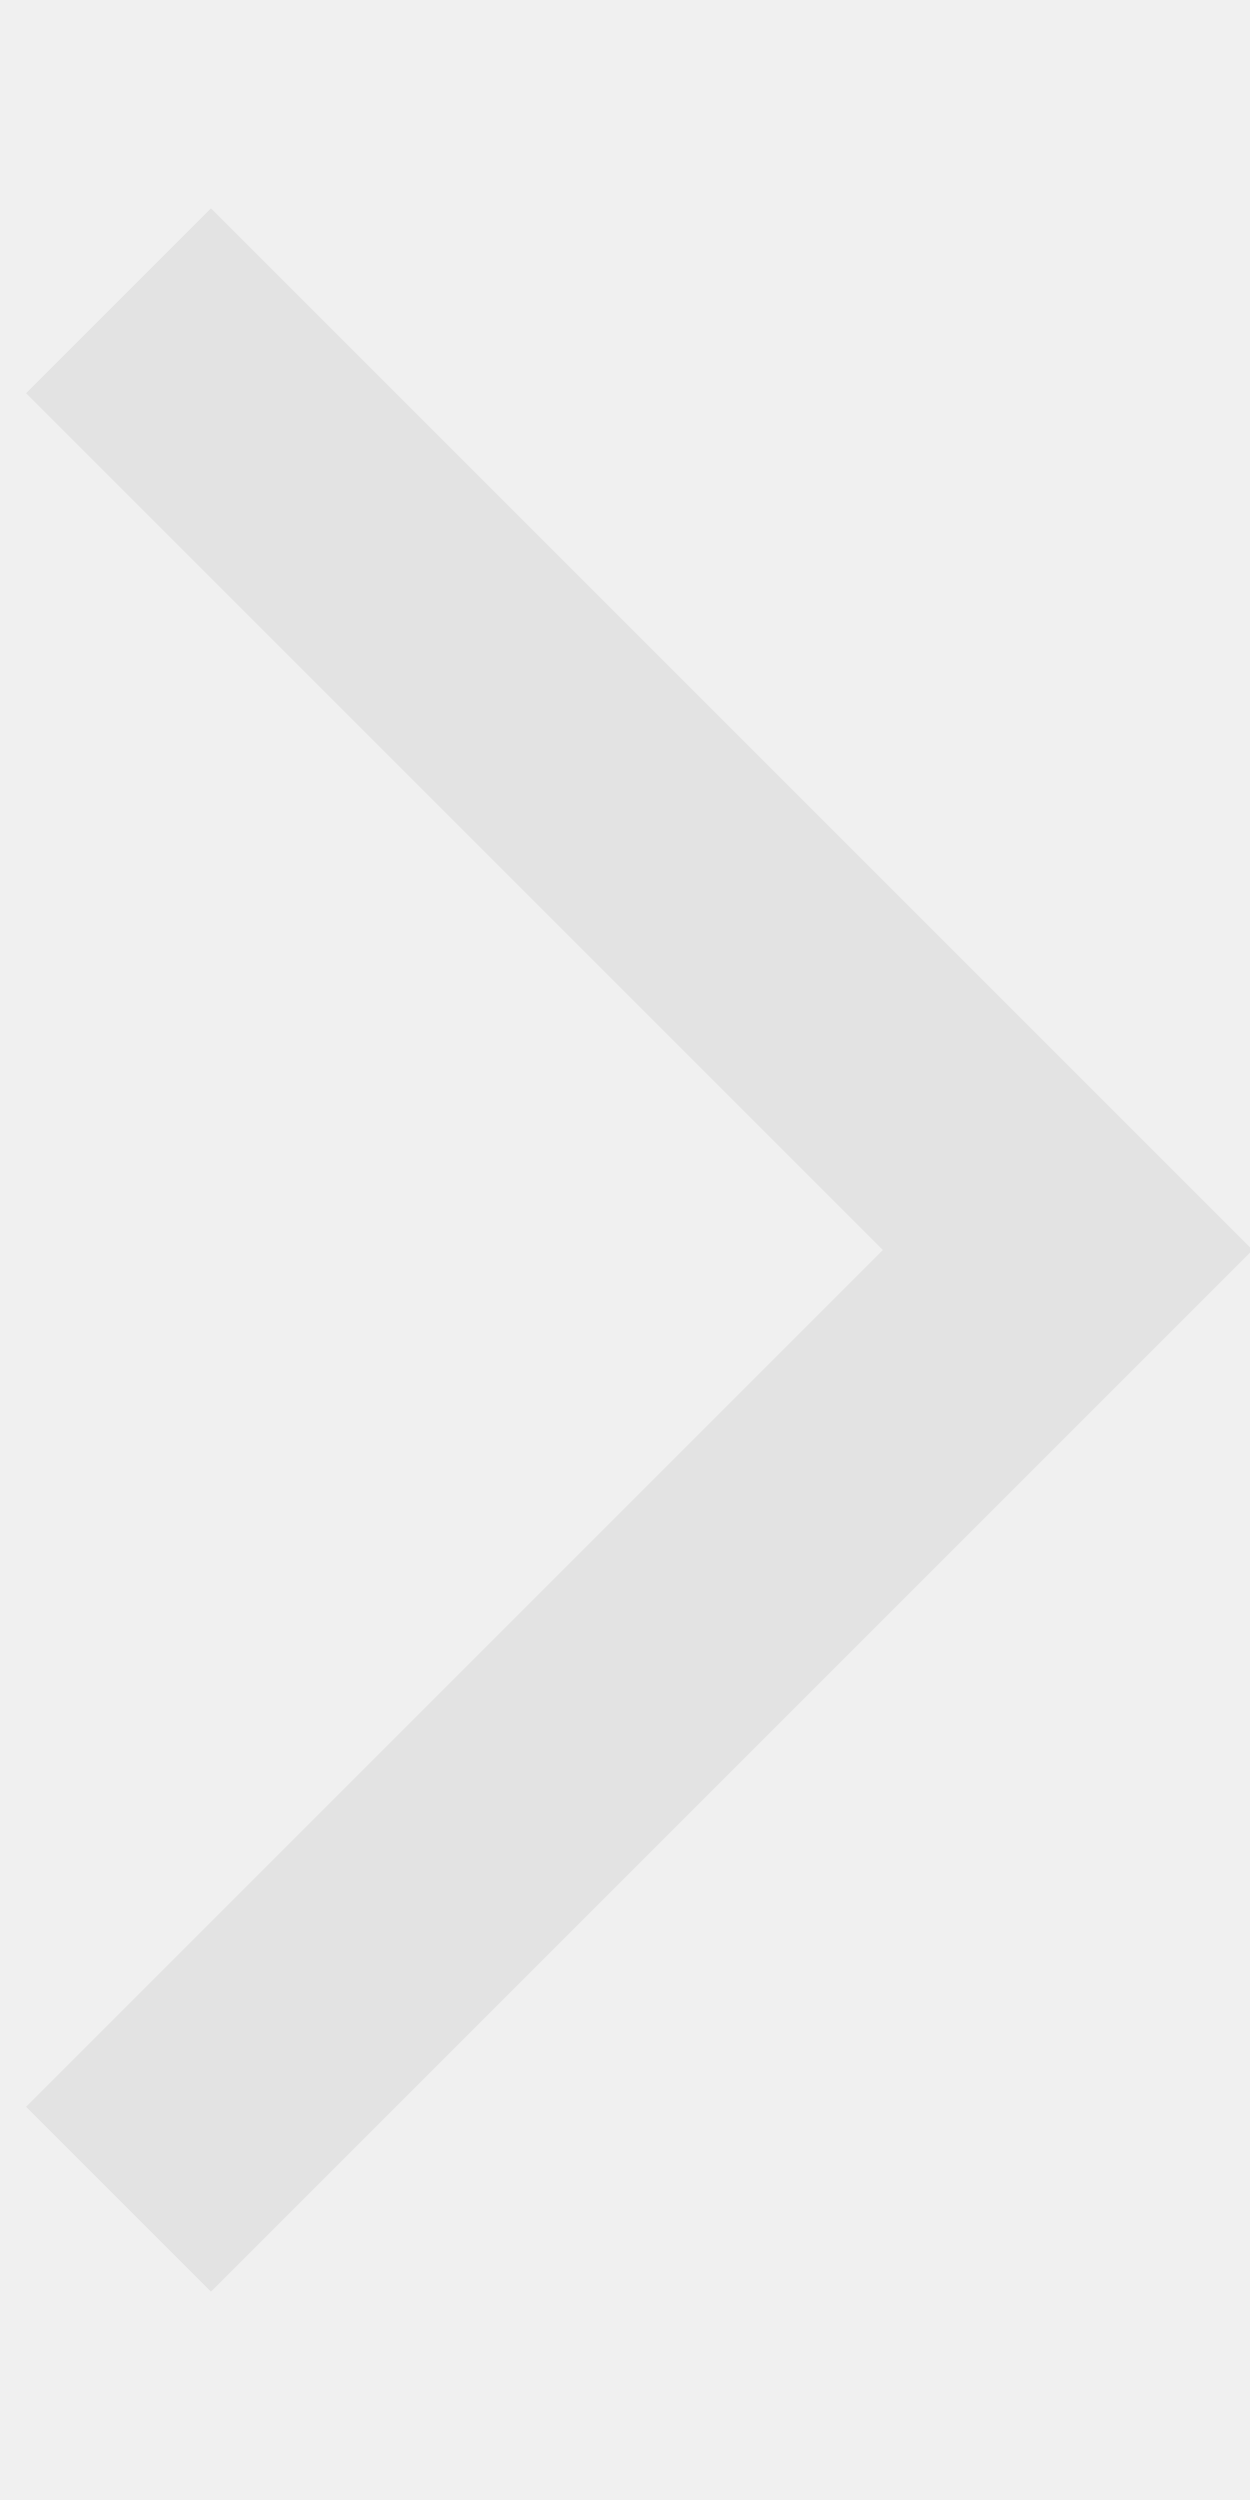
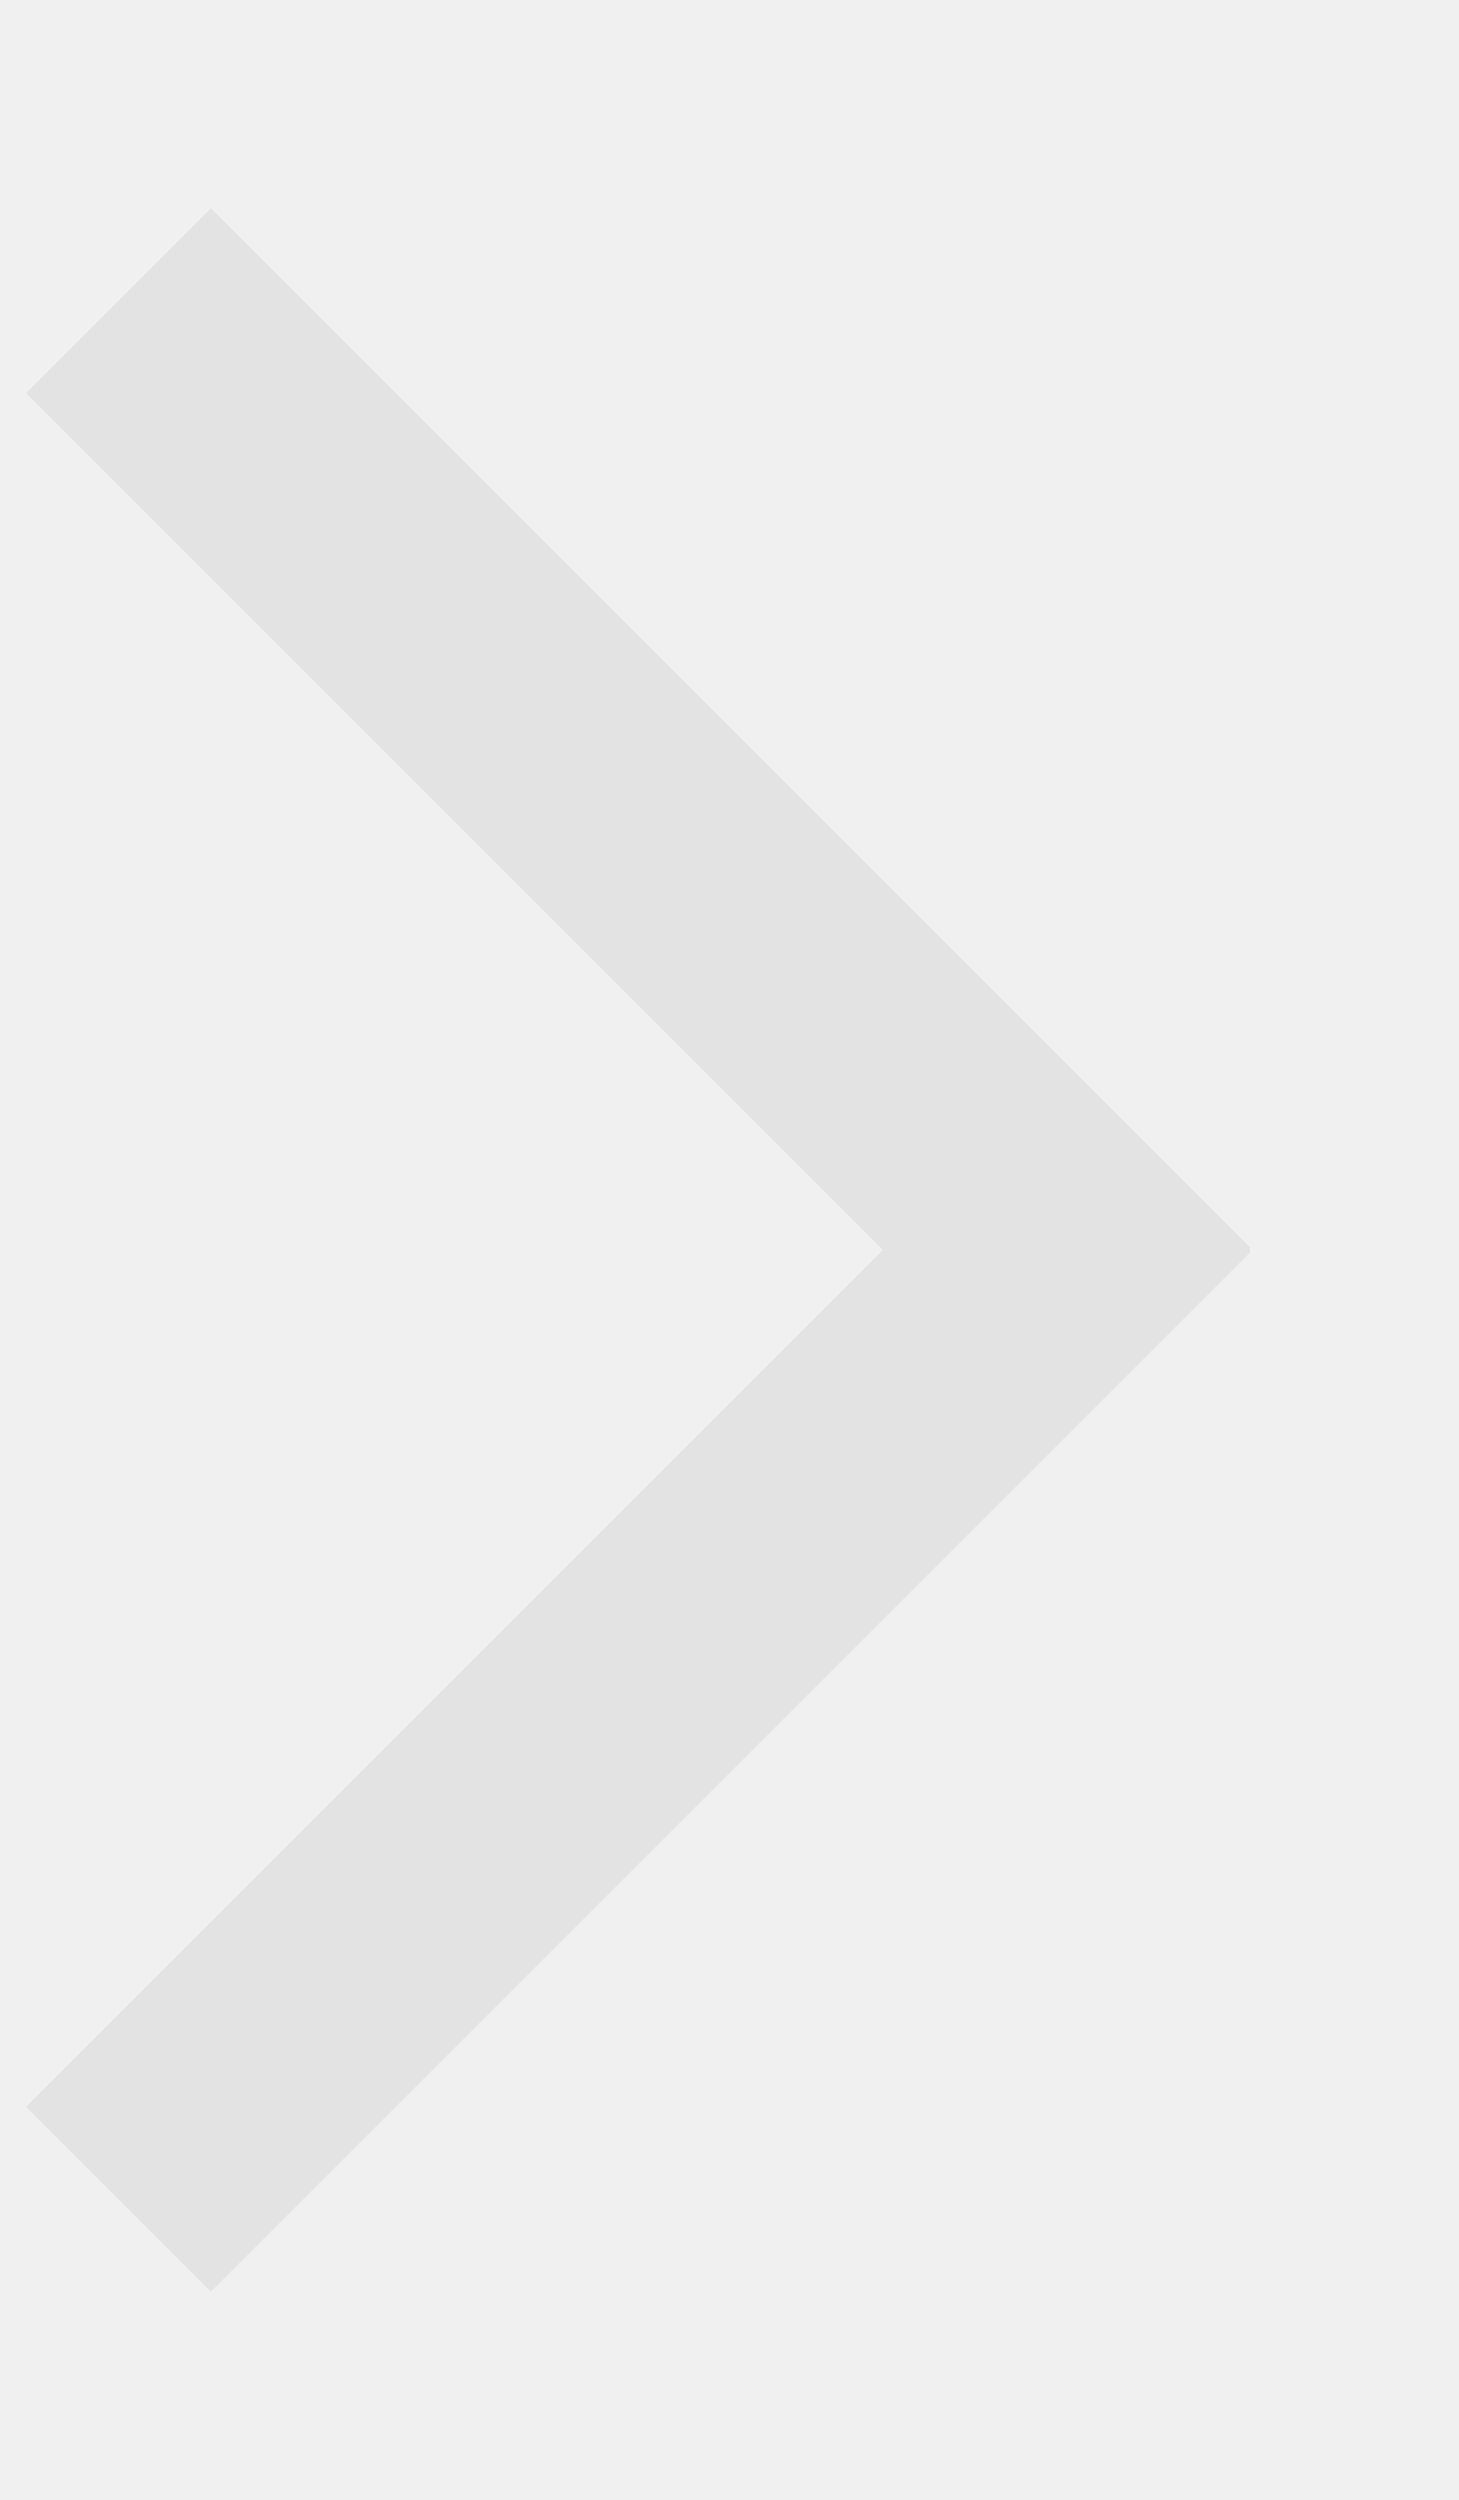
- <svg xmlns="http://www.w3.org/2000/svg" width="12" height="24" viewBox="0 0 12 24" fill="none">
-   <g clip-path="url(#clip0_15842_251610)">
+ <svg xmlns="http://www.w3.org/2000/svg" width="14" height="24" viewBox="0 0 14 24" fill="none">
+   <mask id="mask0_15846_103809" style="mask-type:luminance" maskUnits="userSpaceOnUse" x="0" y="0" width="12" height="24">
+     <path d="M12 0H0V24H12V0Z" fill="white" />
+   </mask>
+   <g mask="url(#mask0_15846_103809)">
    <path d="M2.025 22L0.25 20.225L8.475 12L0.25 3.775L2.025 2L12.025 12L2.025 22Z" fill="#E3E3E3" />
  </g>
-   <defs>
-     <clipPath id="clip0_15842_251610">
-       <rect width="12" height="24" fill="white" />
-     </clipPath>
-   </defs>
</svg>
